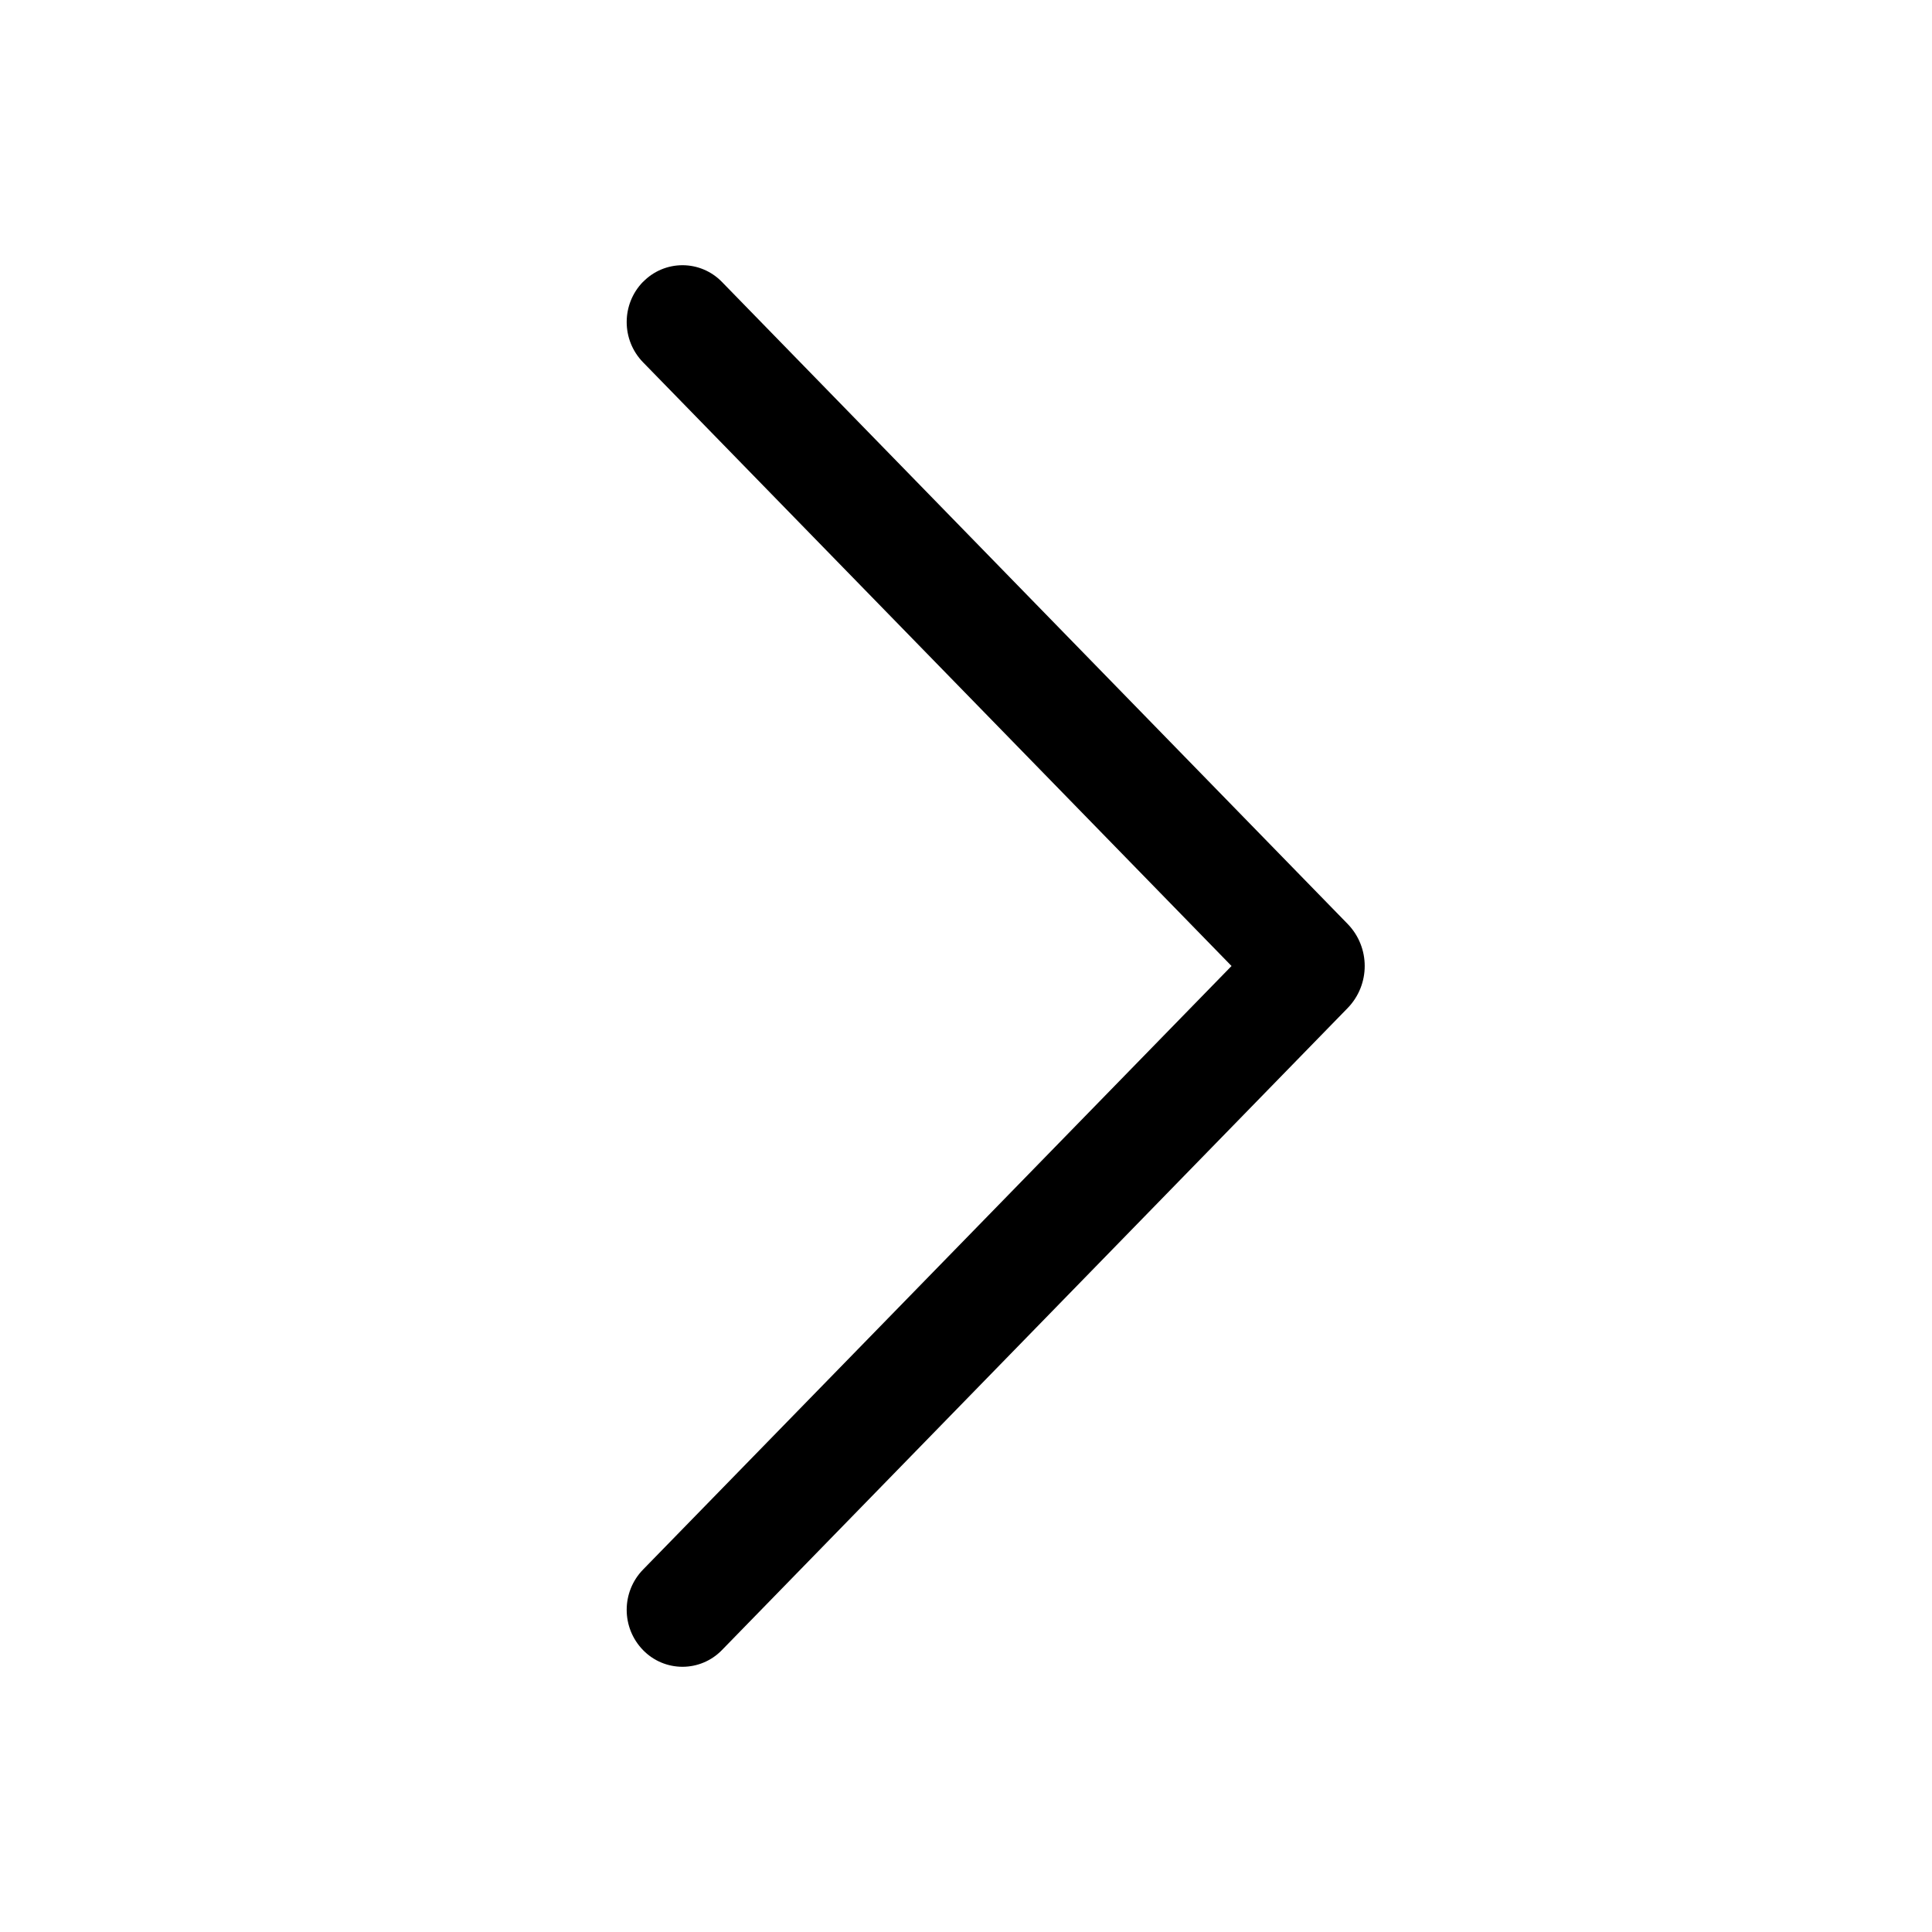
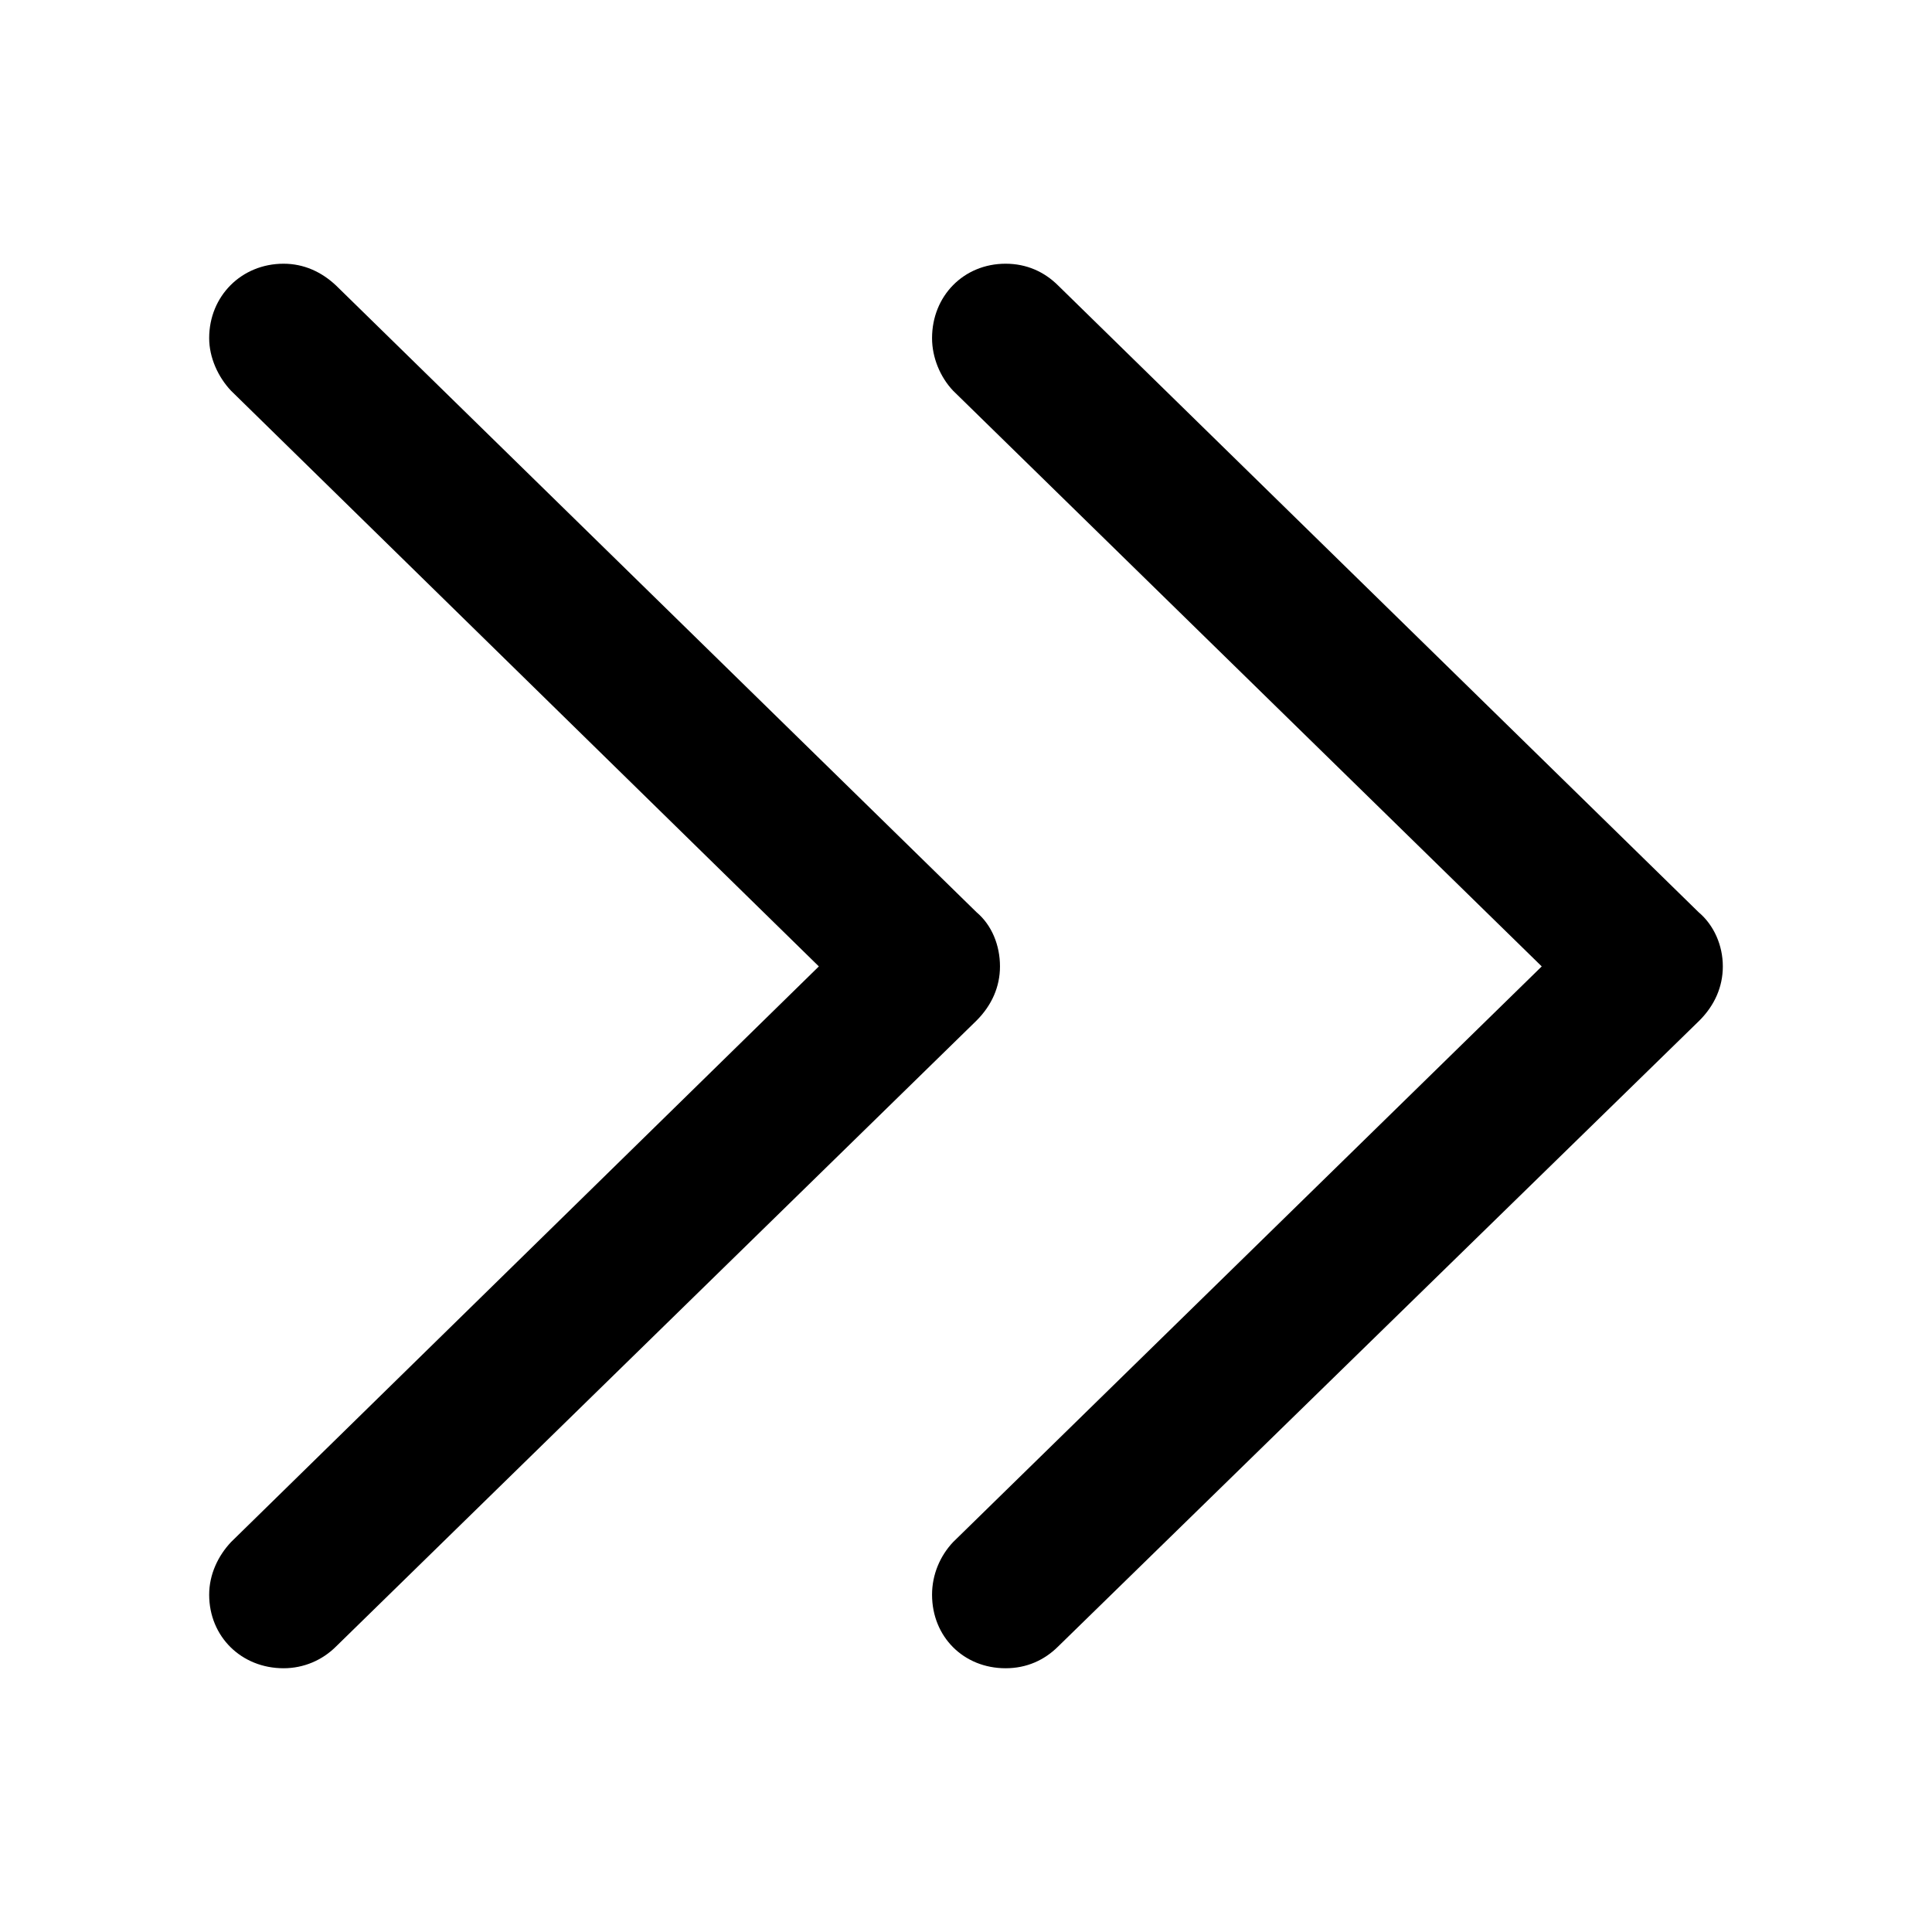
- <svg xmlns="http://www.w3.org/2000/svg" viewBox="0 0 1024 1024">
-   <path d="M340.864 149.312a30.592 30.592 0 0 0 0 42.752L652.736 512 340.864 831.872a30.592 30.592 0 0 0 0 42.752 29.12 29.12 0 0 0 41.728 0L714.24 534.336a32 32 0 0 0 0-44.672L382.592 149.376a29.12 29.12 0 0 0-41.728 0z" />
+ <svg xmlns="http://www.w3.org/2000/svg" viewBox="0 0 56 56">
+   <path d="M 29.148 48.355 C 29.758 48.355 30.273 48.121 30.672 47.723 L 49.258 29.582 C 49.703 29.137 49.937 28.598 49.937 28.012 C 49.937 27.402 49.68 26.816 49.235 26.441 L 30.672 8.277 C 30.273 7.879 29.758 7.644 29.148 7.644 C 27.93 7.644 27.016 8.582 27.016 9.801 C 27.016 10.363 27.25 10.926 27.625 11.324 L 44.688 28.012 L 27.625 44.699 C 27.25 45.098 27.016 45.637 27.016 46.223 C 27.016 47.441 27.93 48.355 29.148 48.355 Z M 8.219 48.355 C 8.805 48.355 9.344 48.121 9.742 47.723 L 28.305 29.582 C 28.75 29.137 28.985 28.598 28.985 28.012 C 28.985 27.402 28.75 26.816 28.305 26.441 L 9.742 8.277 C 9.32 7.879 8.805 7.644 8.219 7.644 C 7 7.644 6.063 8.582 6.063 9.801 C 6.063 10.363 6.32 10.926 6.695 11.324 L 23.735 28.012 L 6.695 44.699 C 6.32 45.098 6.063 45.637 6.063 46.223 C 6.063 47.441 7 48.355 8.219 48.355 Z" />
</svg>
